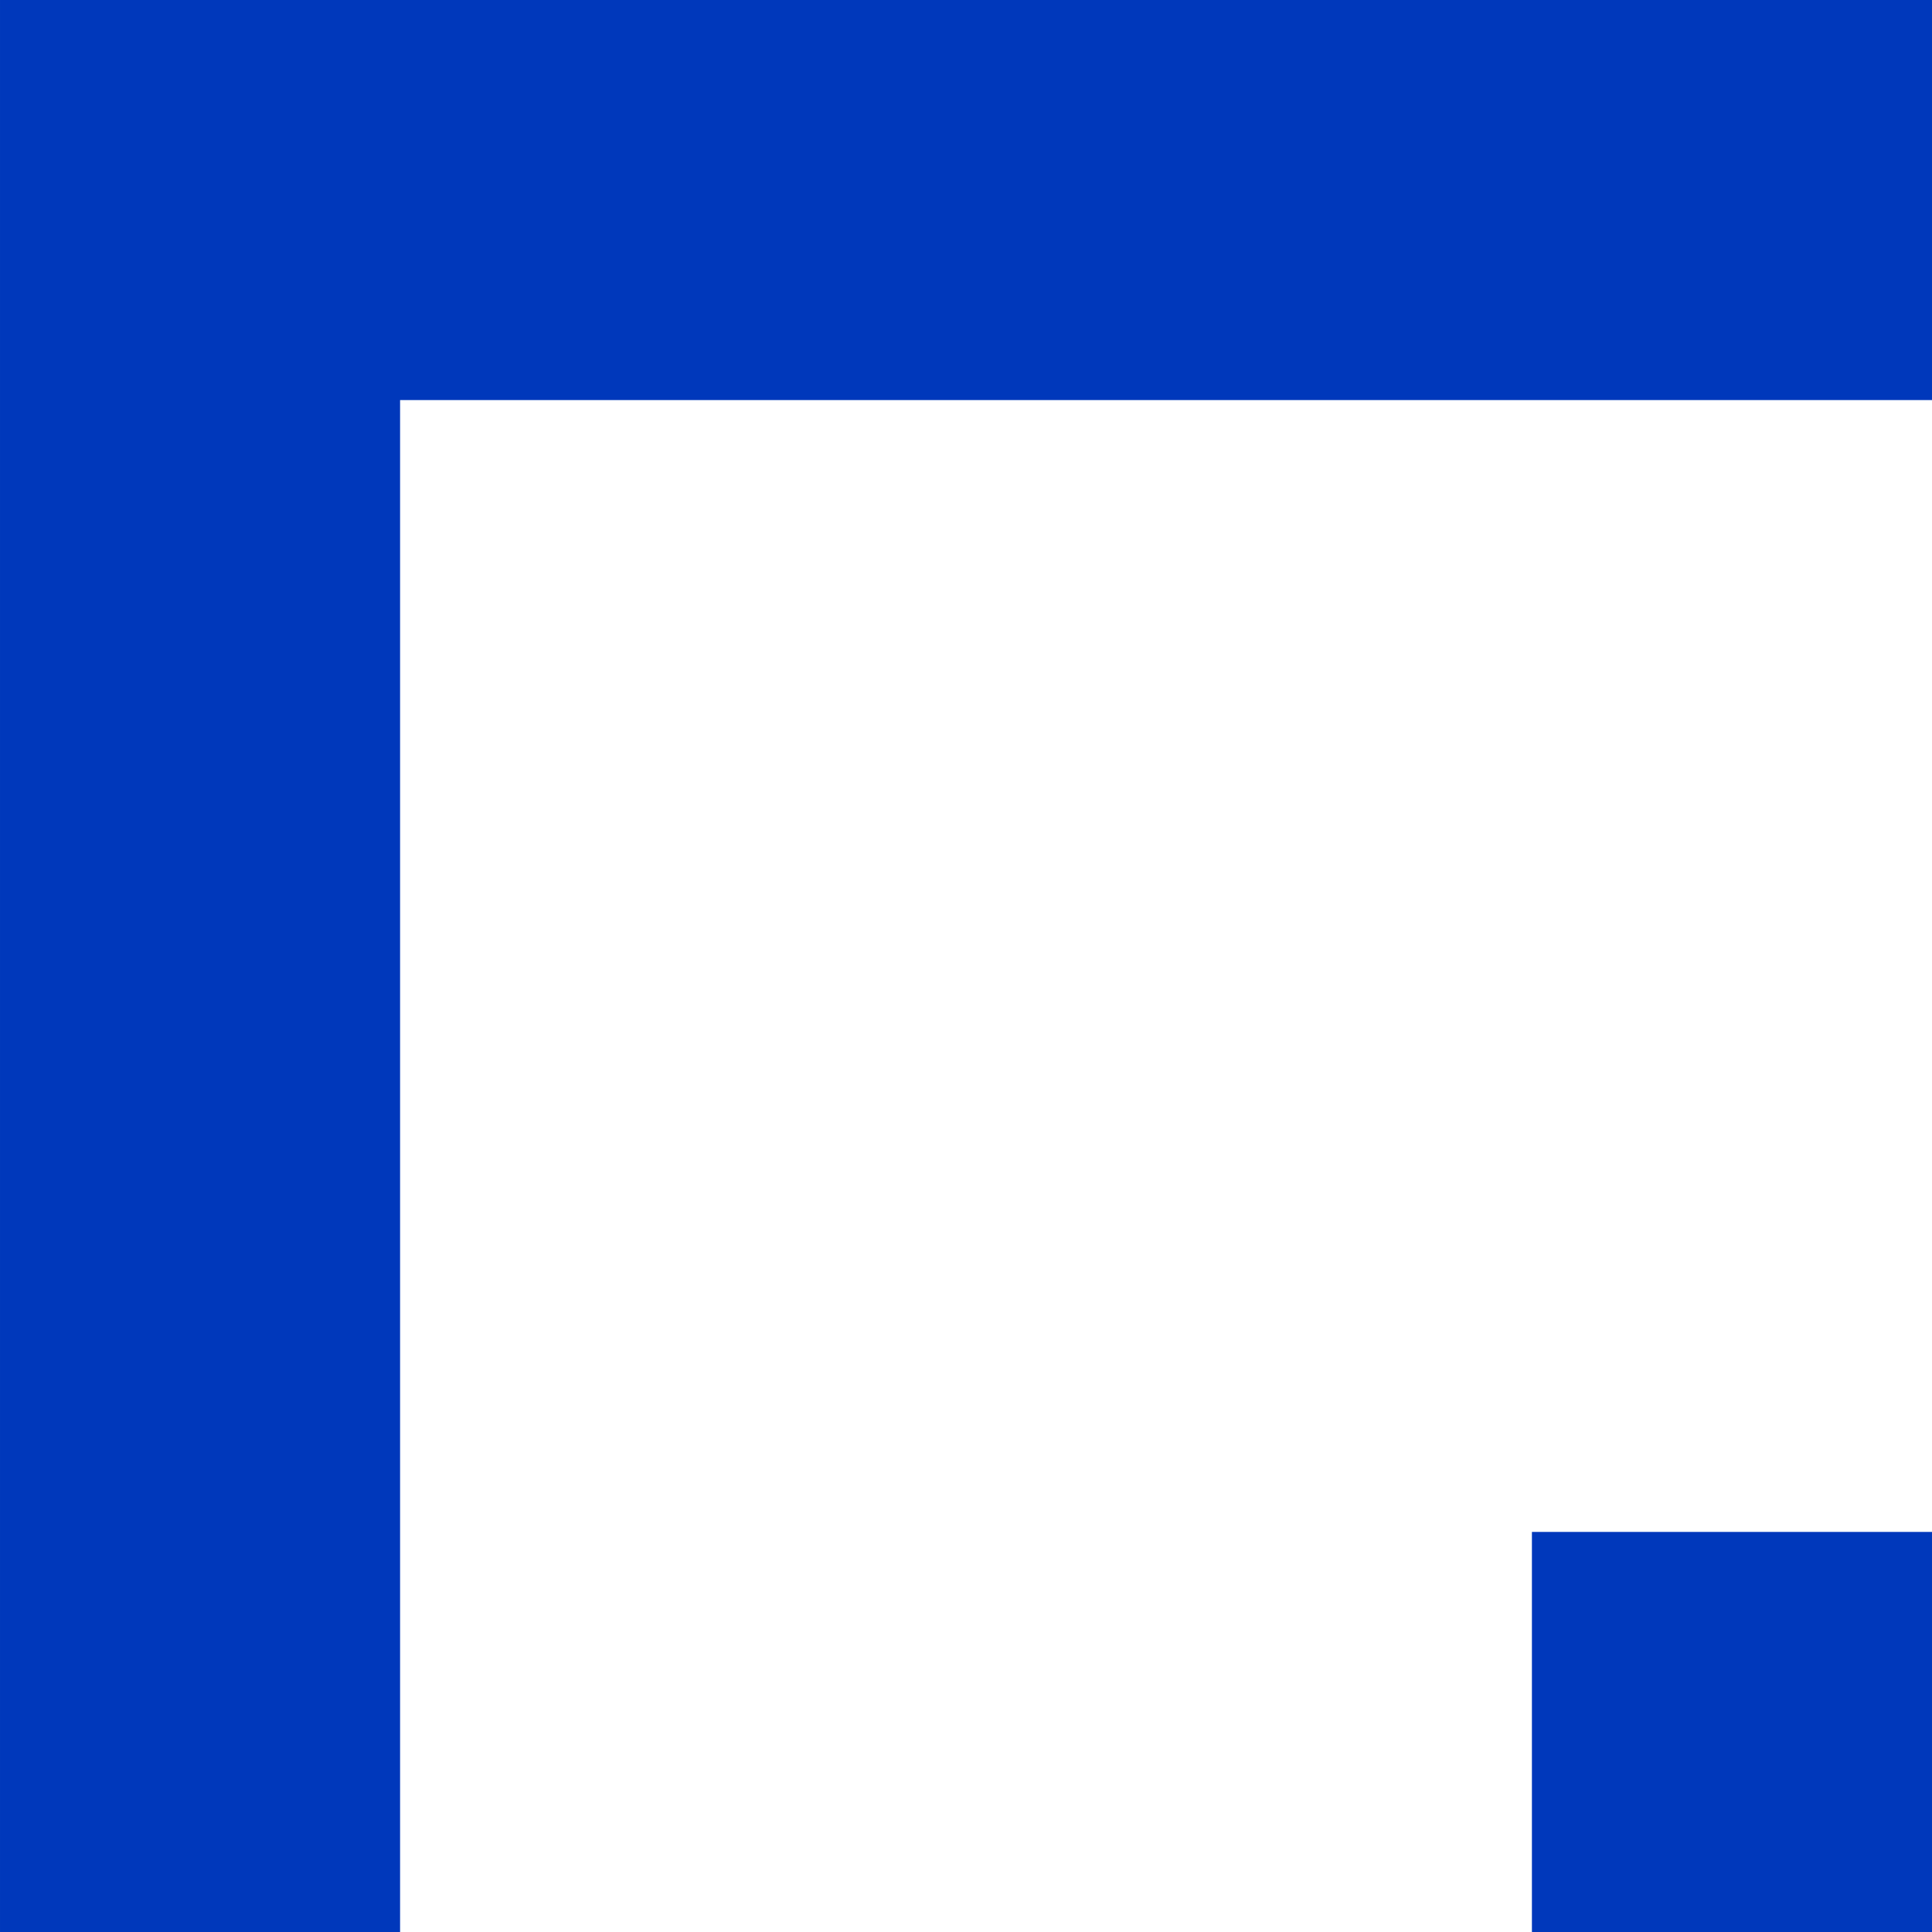
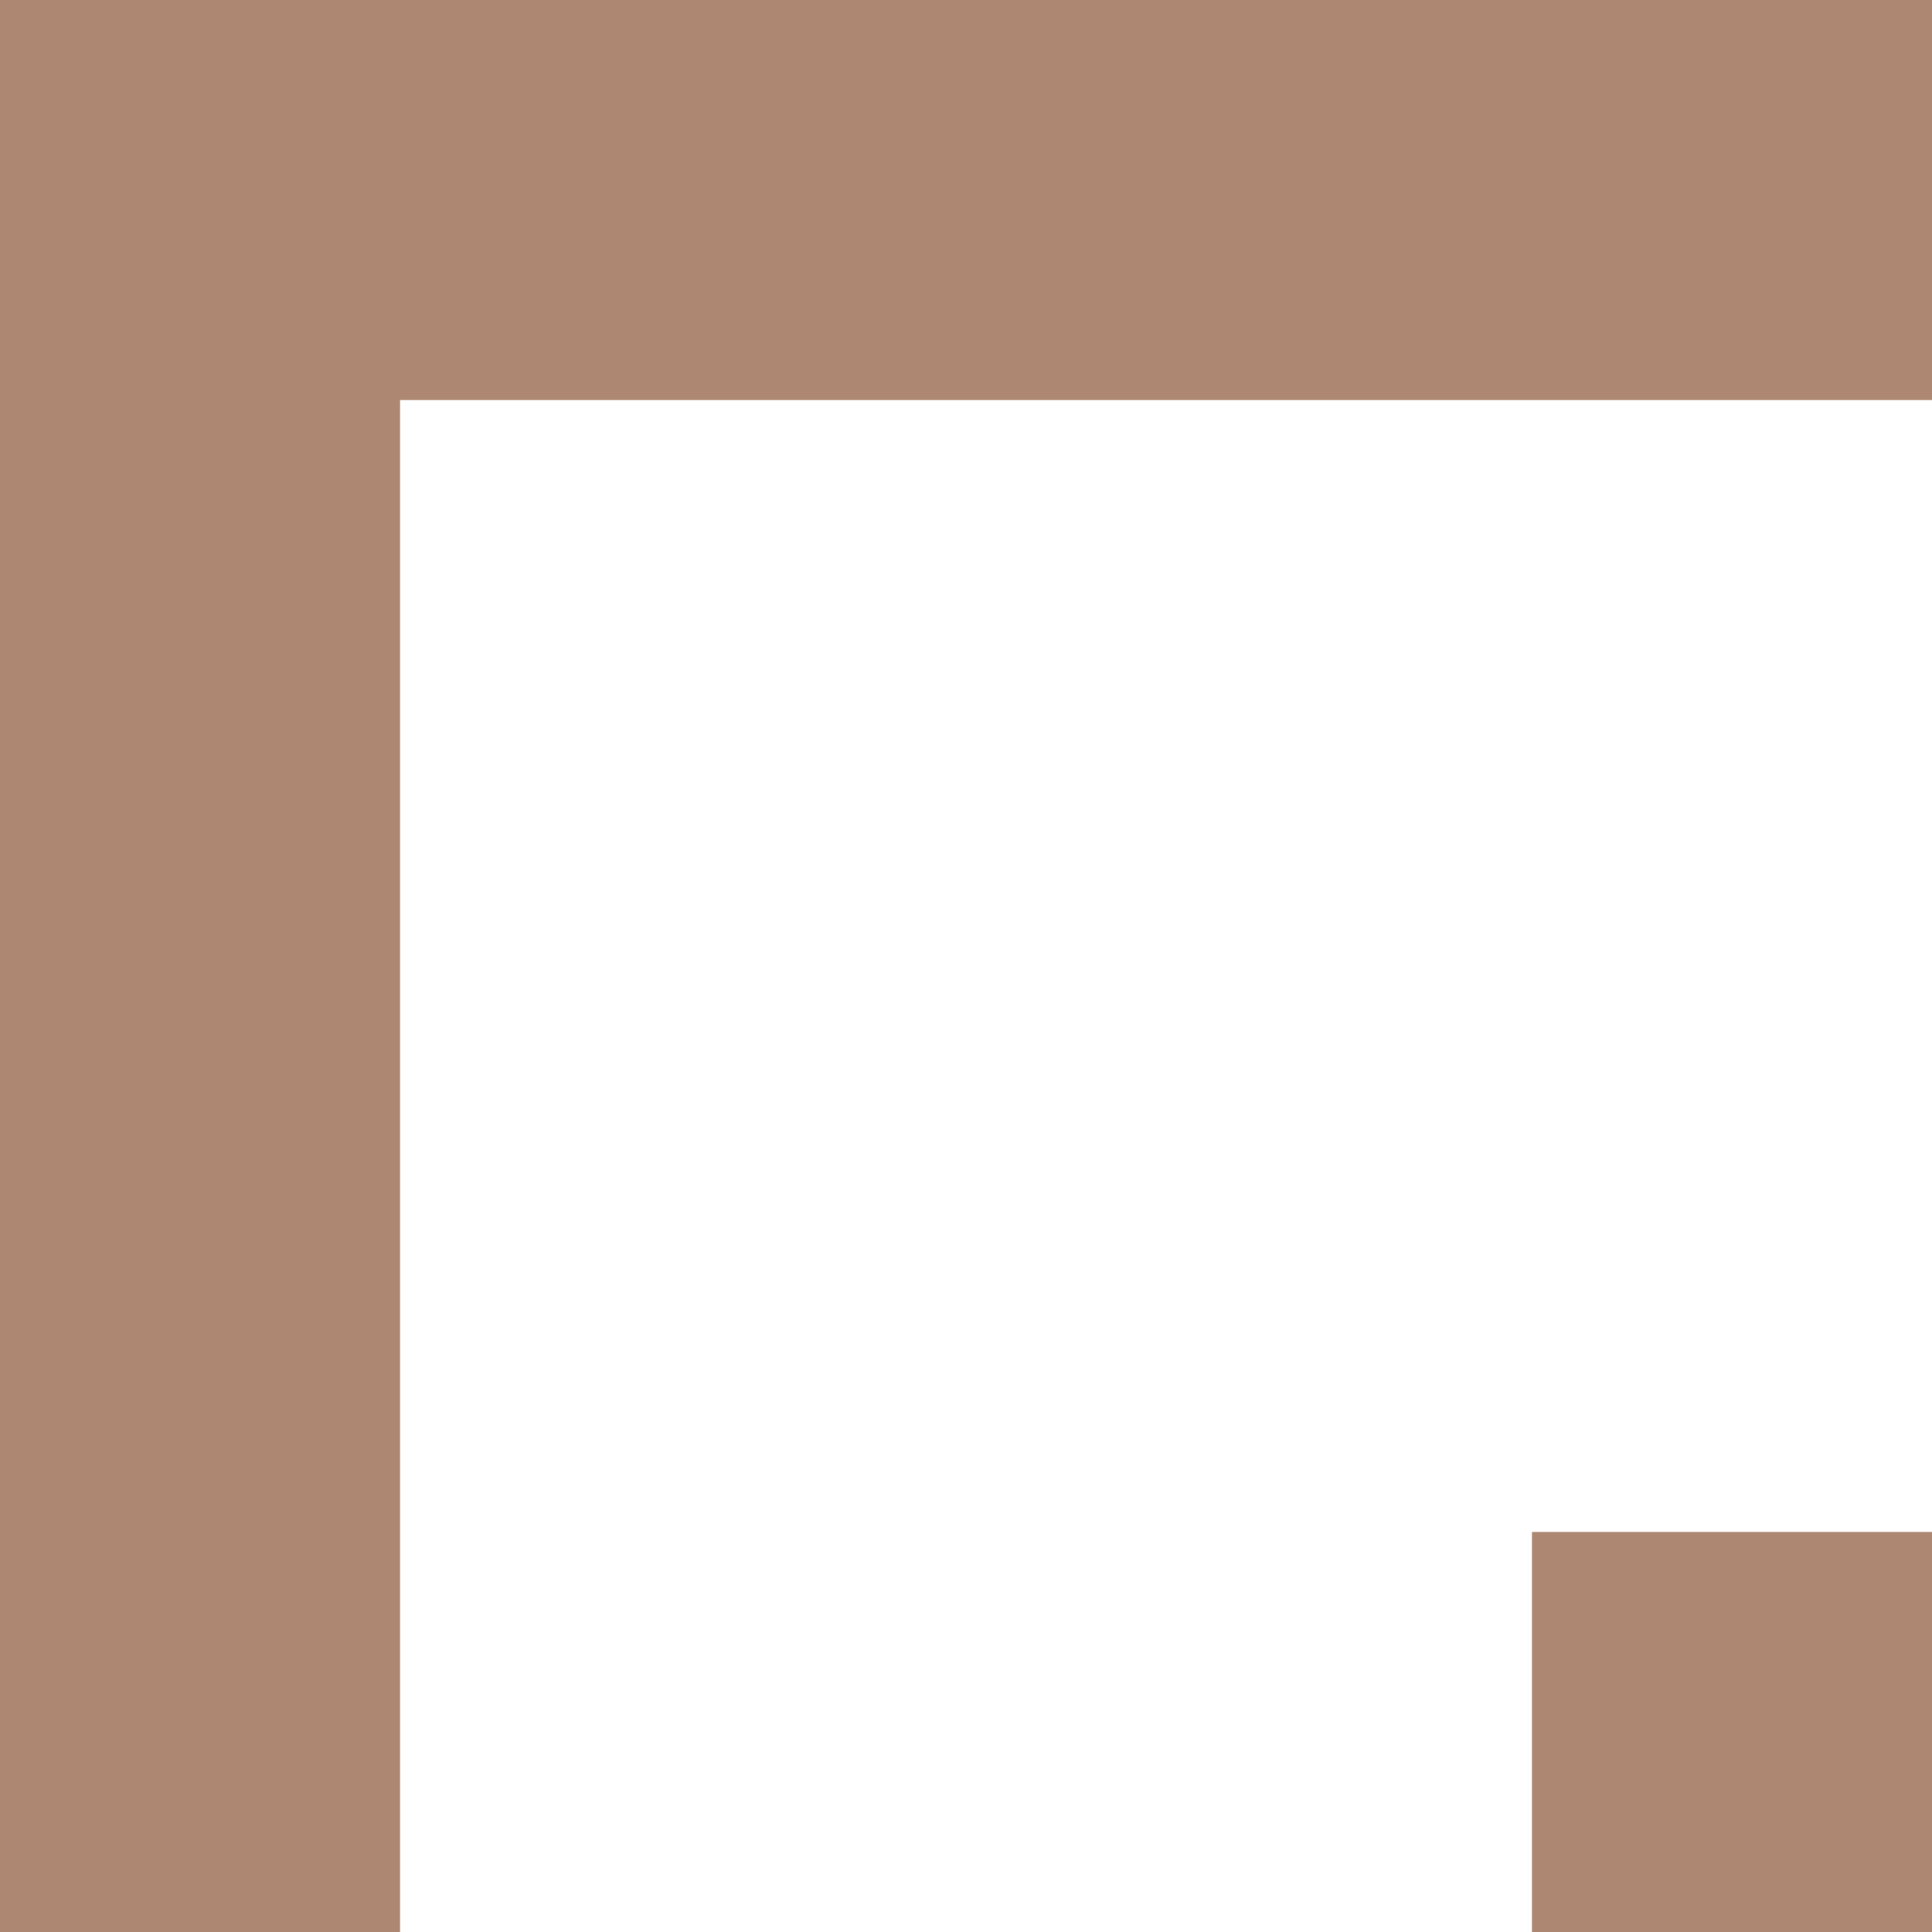
<svg xmlns="http://www.w3.org/2000/svg" width="100mm" height="100mm" viewBox="0 0 100 100" version="1.1" id="svg8">
  <defs id="defs2" />
  <g id="layer1" transform="translate(-42.07209,-37.26123)">
    <g id="g846" transform="rotate(90,92.07213,87.26123)">
-       <rect style="fill:#0038bb;fill-opacity:1;fill-rule:evenodd;stroke:none;stroke-width:1.193" id="rect10" width="100" height="100" x="42.072" y="37.261" />
+       <rect style="fill:#ad8772;fill-opacity:1;fill-rule:evenodd;stroke:none;stroke-width:1.193" id="rect10" width="100" height="100" x="42.072" y="37.261" />
      <path id="rect837" style="fill:#ffffff;fill-opacity:1;fill-rule:evenodd;stroke:none;stroke-width:2.441" d="M 78.266,0 V 78.268 188.977 299.686 H 377.953 V 78.268 H 299.686 V 0 Z" transform="matrix(0.2645833,0,0,0.2645833,42.07209,37.26123)" />
    </g>
  </g>
</svg>
